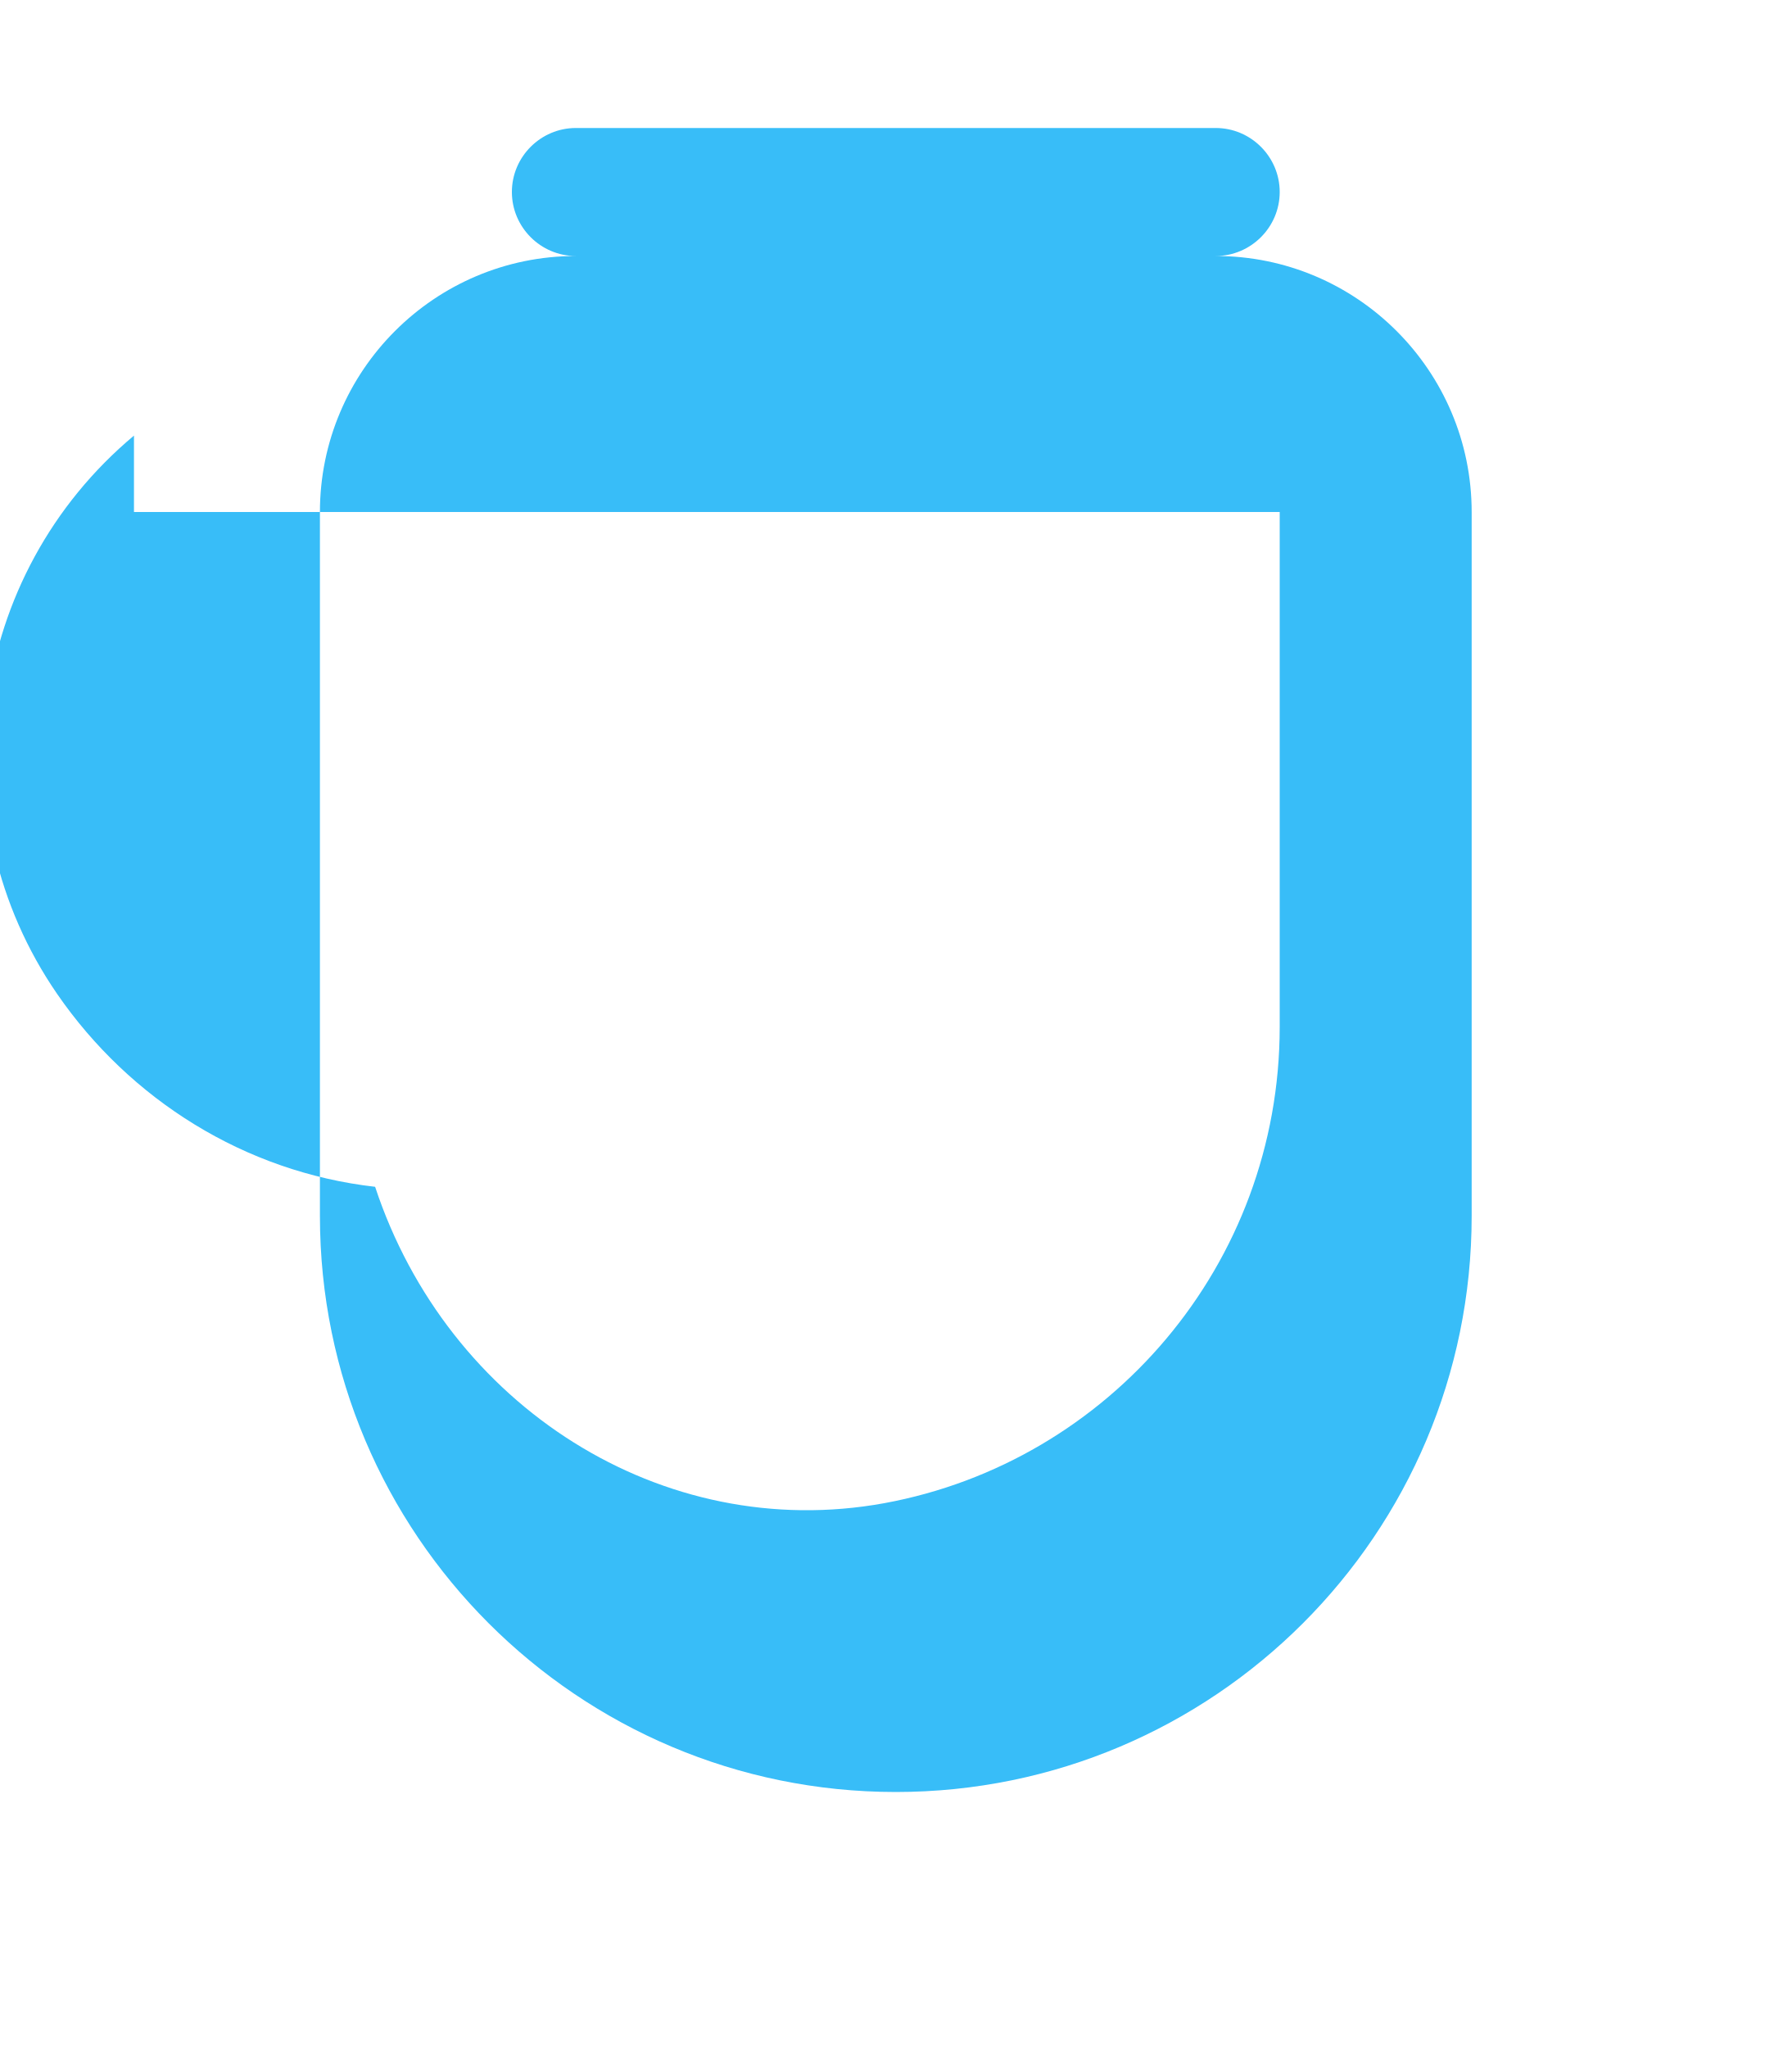
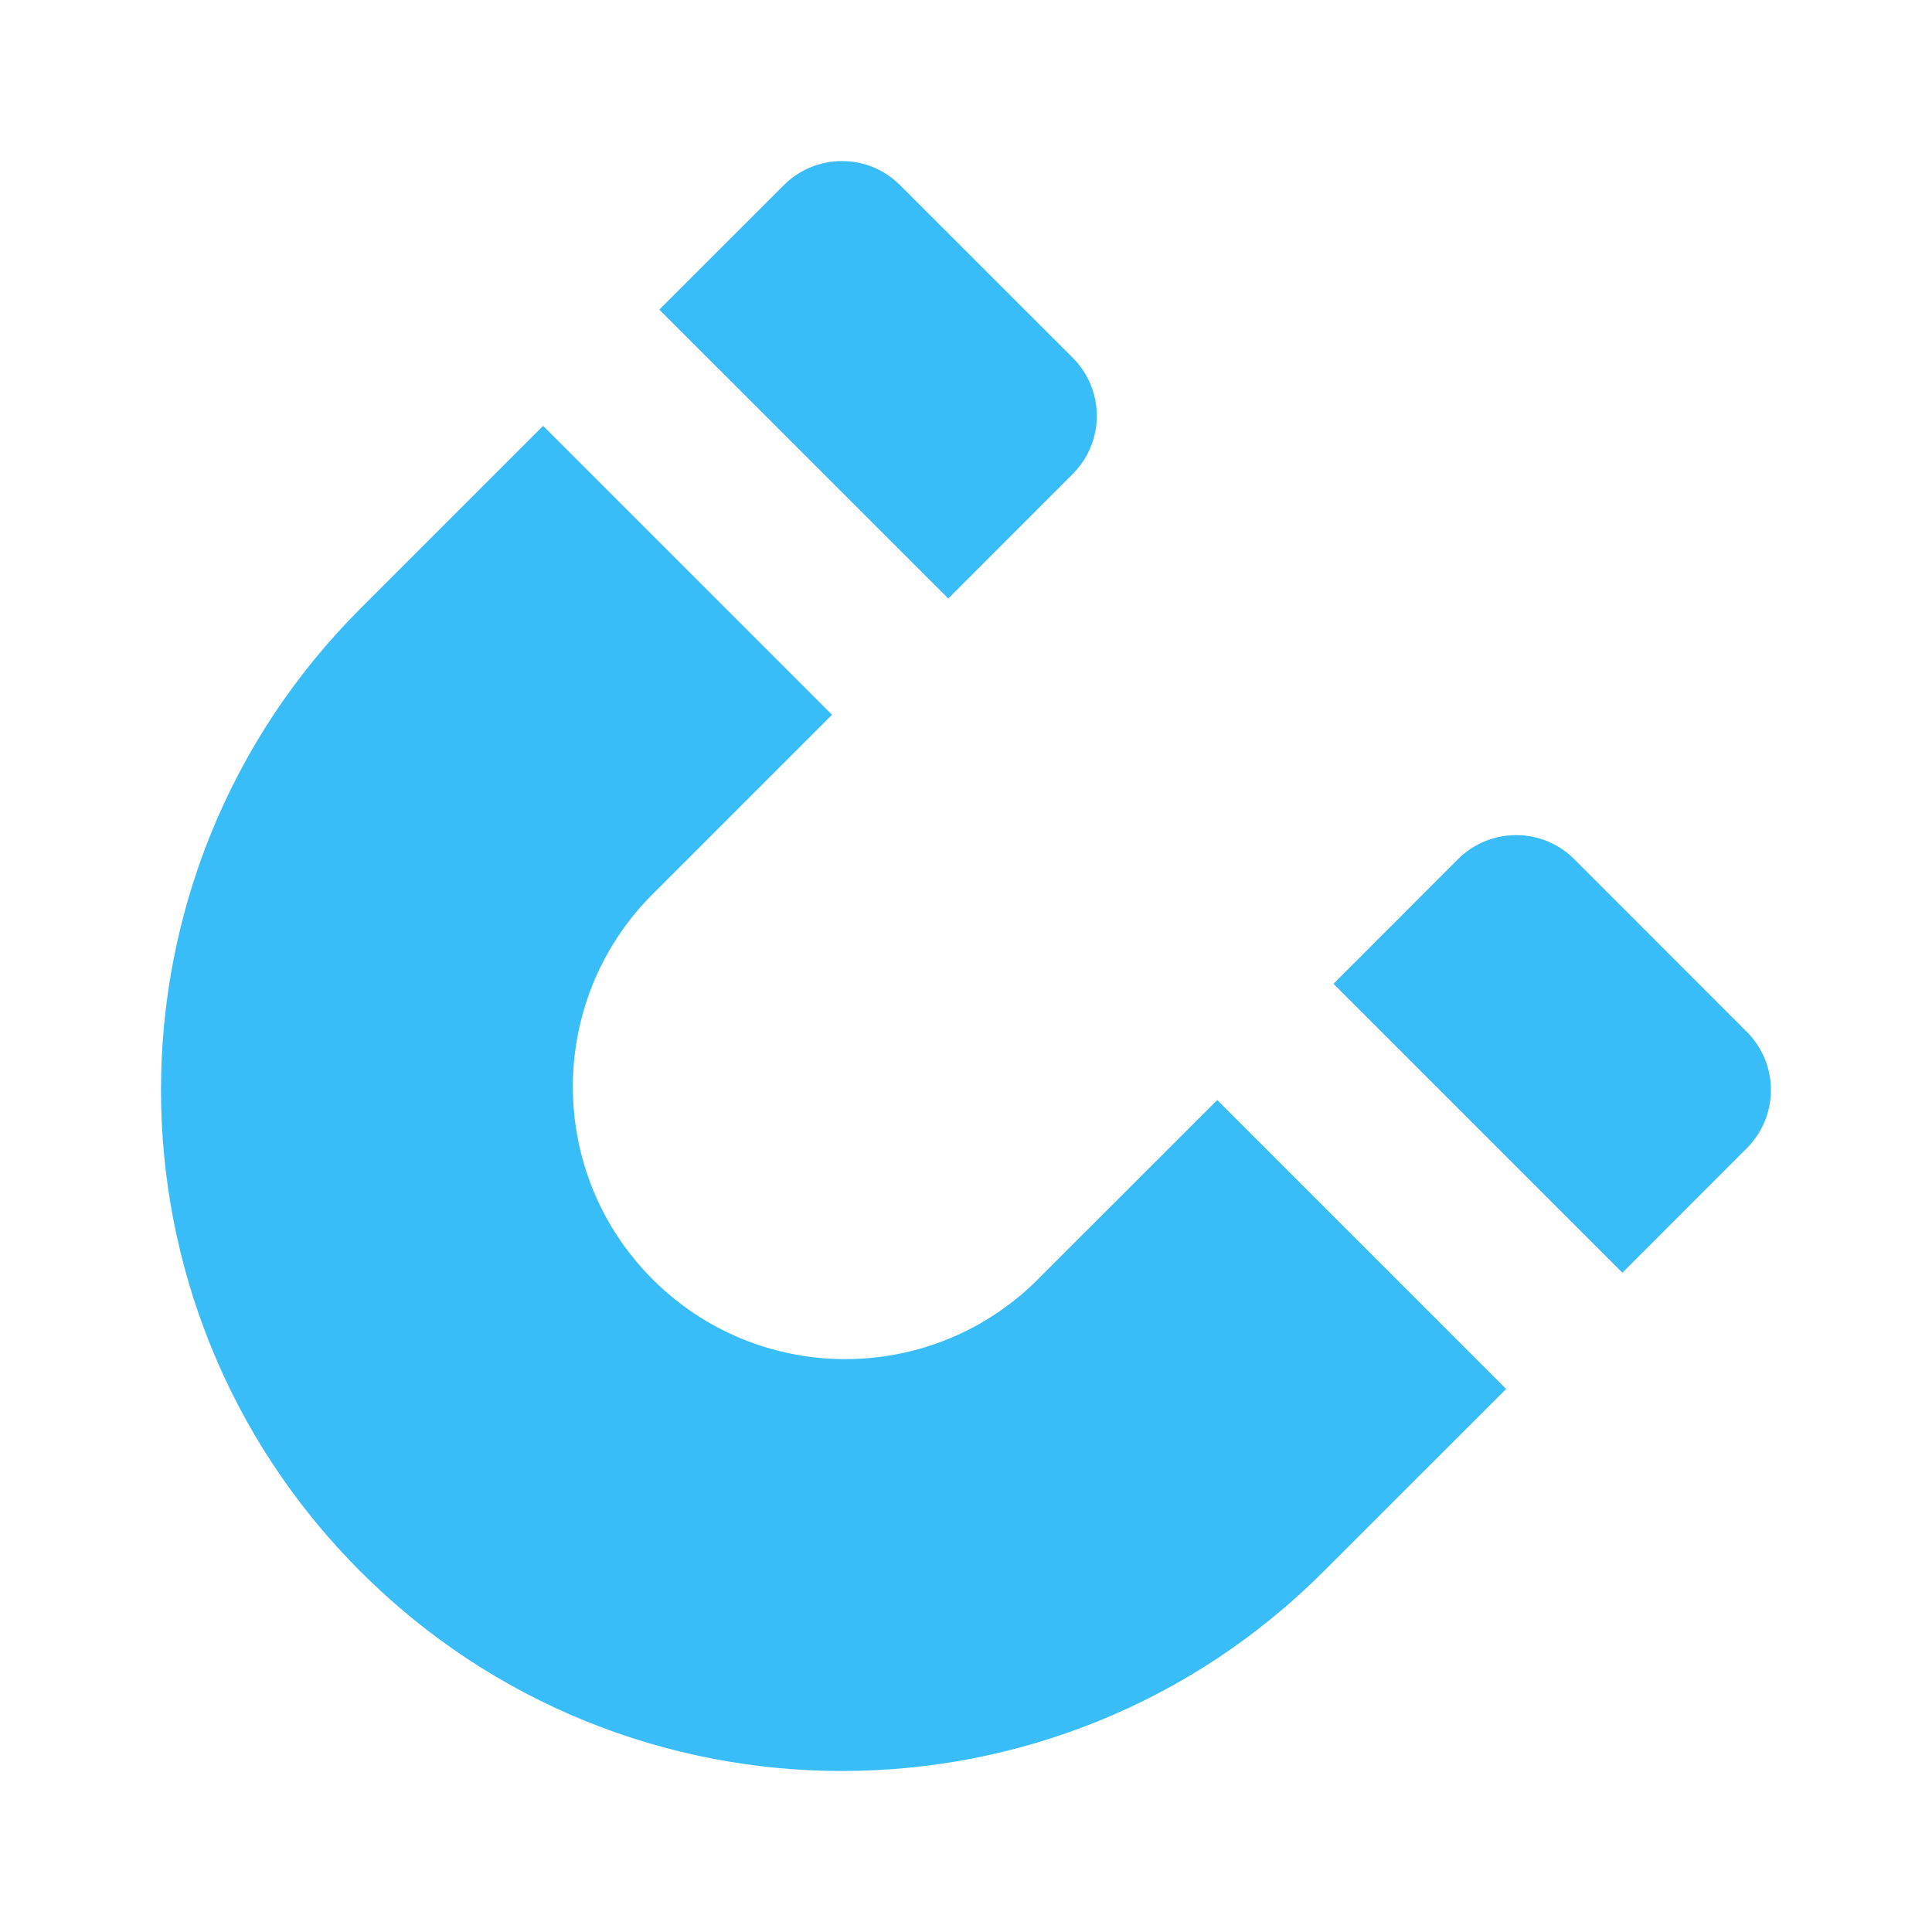
- <svg xmlns="http://www.w3.org/2000/svg" viewBox="0 0 448 512" fill="#38bdf8">
-   <path d="M128 128h192v128.7c0 59.5-42.7 108.8-98.9 119.1c-55.5 10.1-109.2-24.3-127.3-79.1c-32.6-3.7-61.3-21.8-79.5-48.2c-30.5-44.3-22.4-104.8 19.2-139.6V128zM304 64H144c-8.8 0-16-7.2-16-16s7.2-16 16-16h160c8.8 0 16 7.2 16 16s-7.2 16-16 16zm-80 384c79.5 0 144-64.5 144-144V128c0-35.3-28.7-64-64-64H144c-35.3 0-64 28.7-64 64v176c0 79.5 64.5 144 144 144z" />
+ <svg xmlns="http://www.w3.org/2000/svg" fill="#38bdf8" width="800px" height="800px" viewBox="0 0 24 24">
+   <path d="M21.7,12.818a1.022,1.022,0,0,1,0,1.445L20.154,15.81l-3.589-3.589,1.547-1.548a1.022,1.022,0,0,1,1.444,0ZM9.737,2.3,8.19,3.846l3.59,3.589,1.546-1.547a1.021,1.021,0,0,0,0-1.444L11.181,2.3A1.021,1.021,0,0,0,9.737,2.3ZM4.478,19.522a8.458,8.458,0,0,0,11.963,0l2.269-2.268-3.589-3.589-2.269,2.268a3.384,3.384,0,0,1-4.785-4.785l2.269-2.269L6.747,5.29,4.478,7.559A8.458,8.458,0,0,0,4.478,19.522Z" />
</svg>
